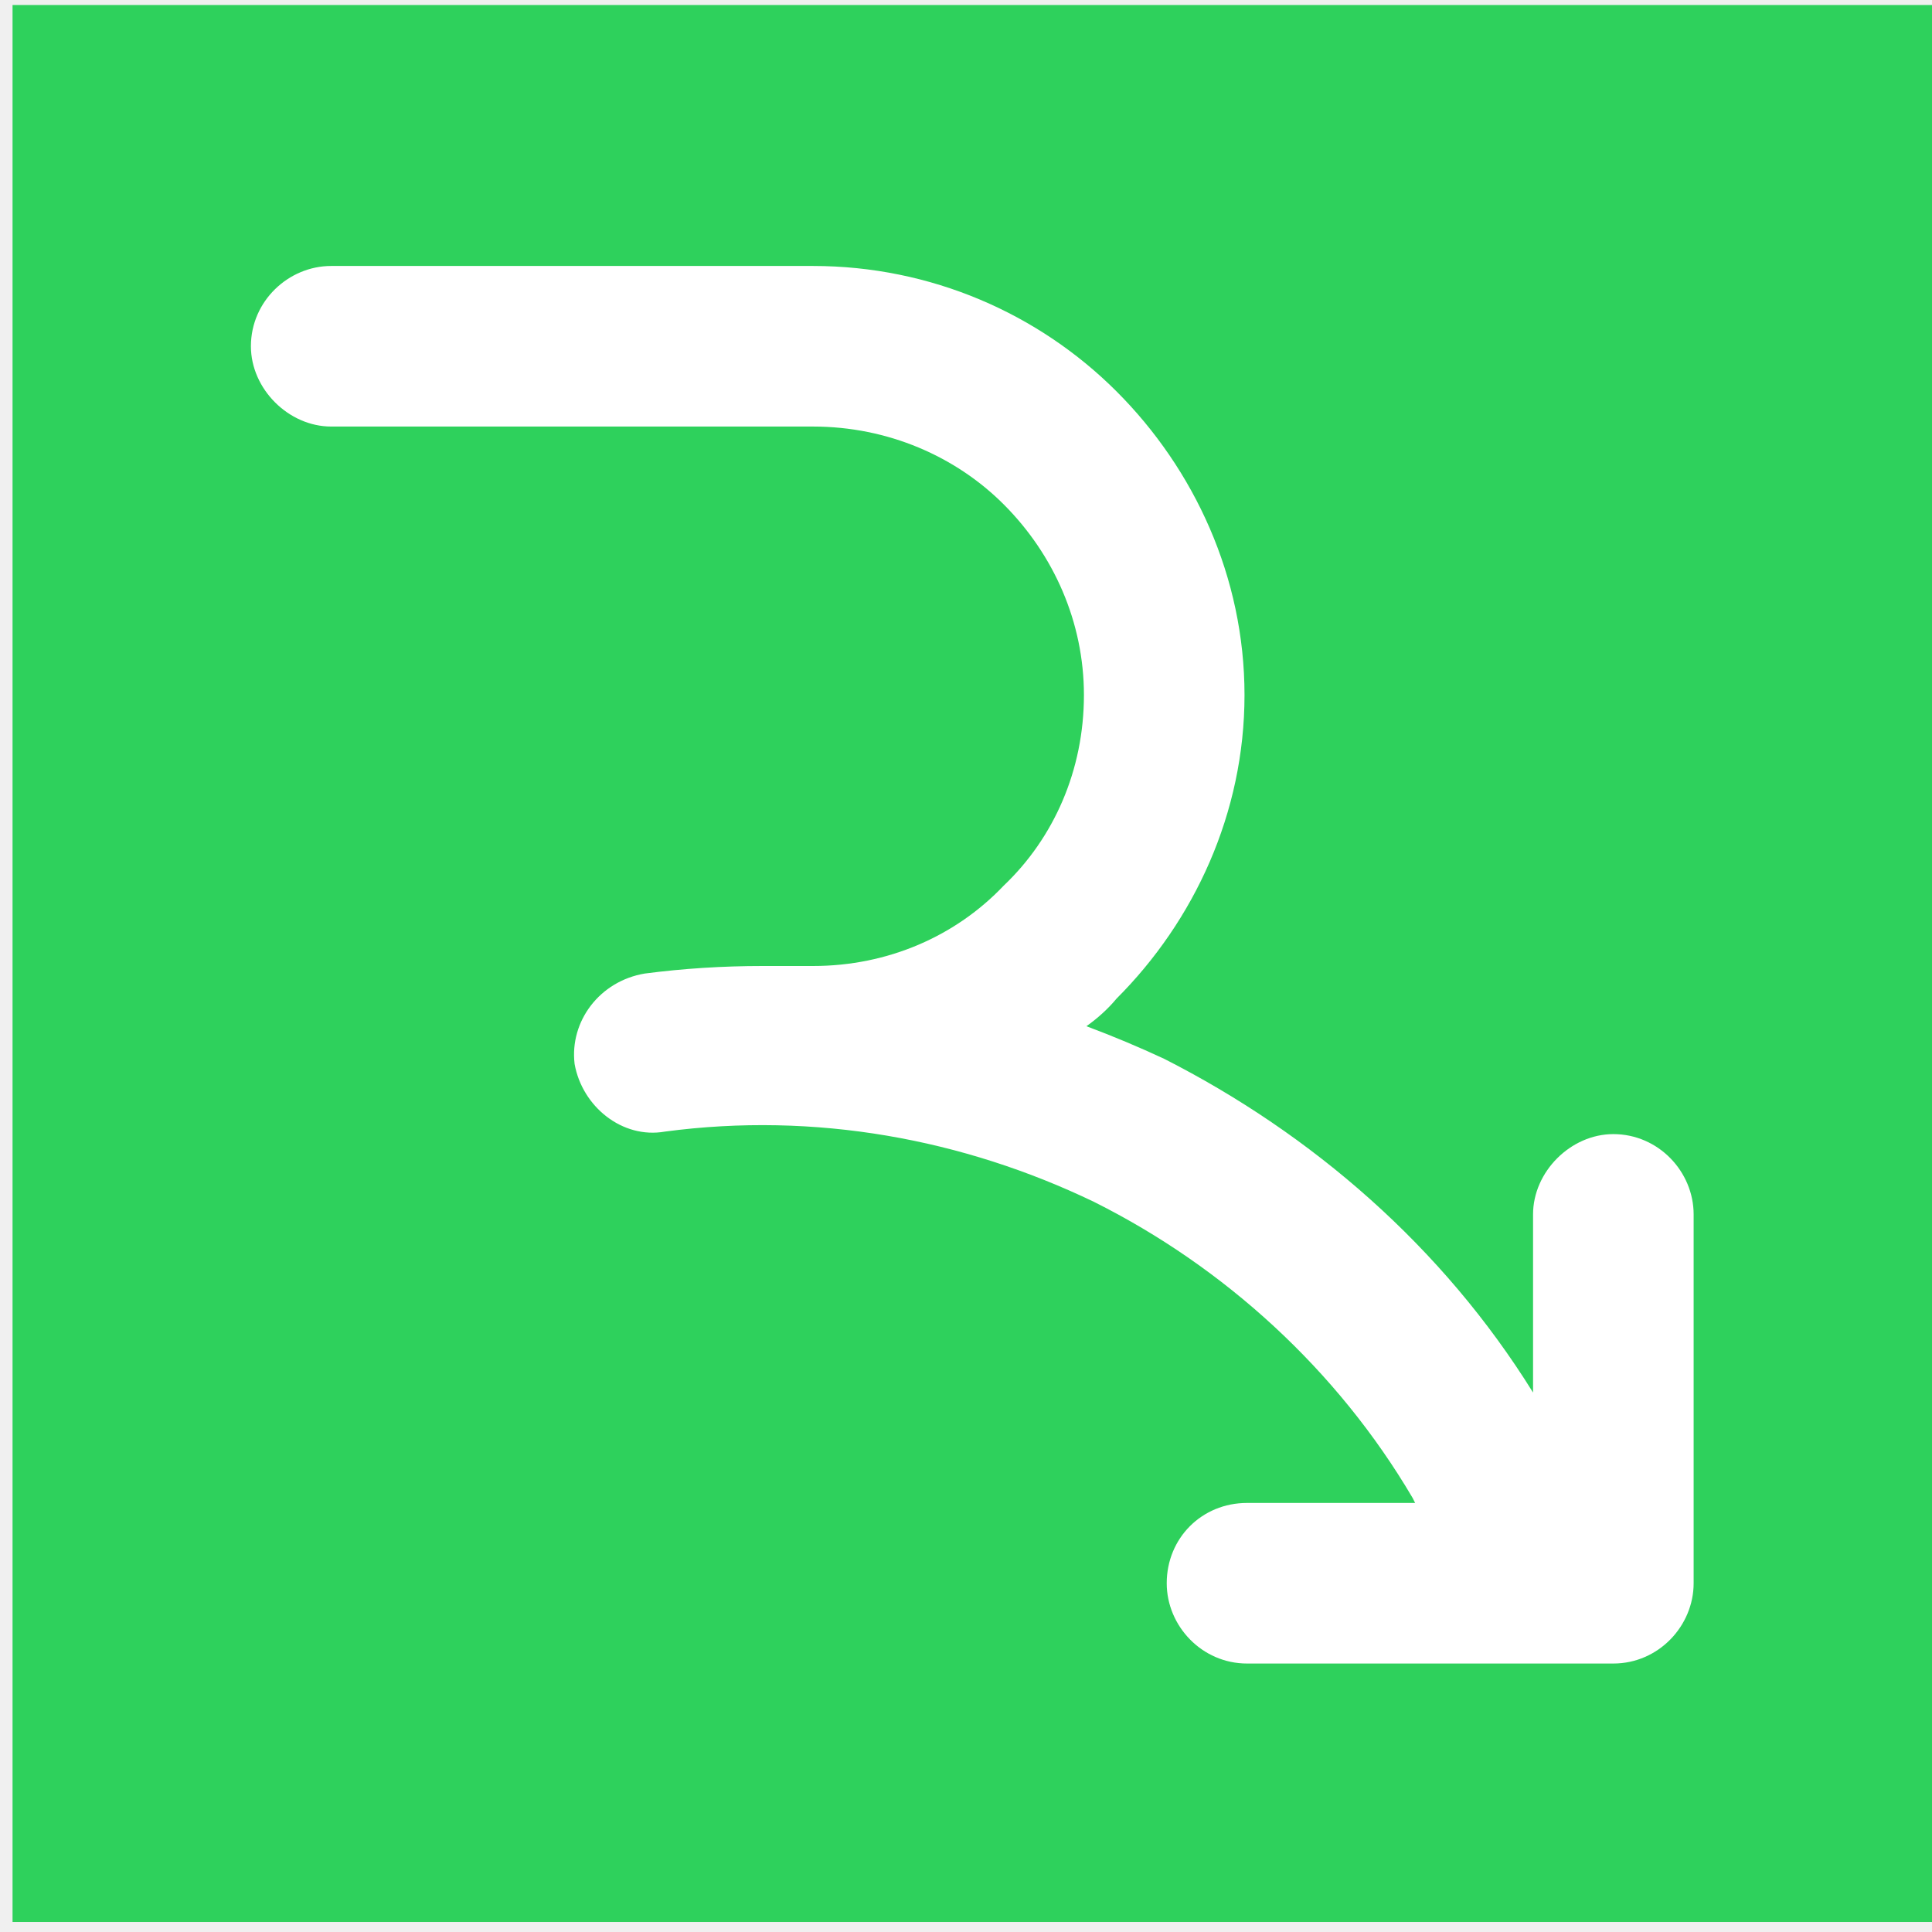
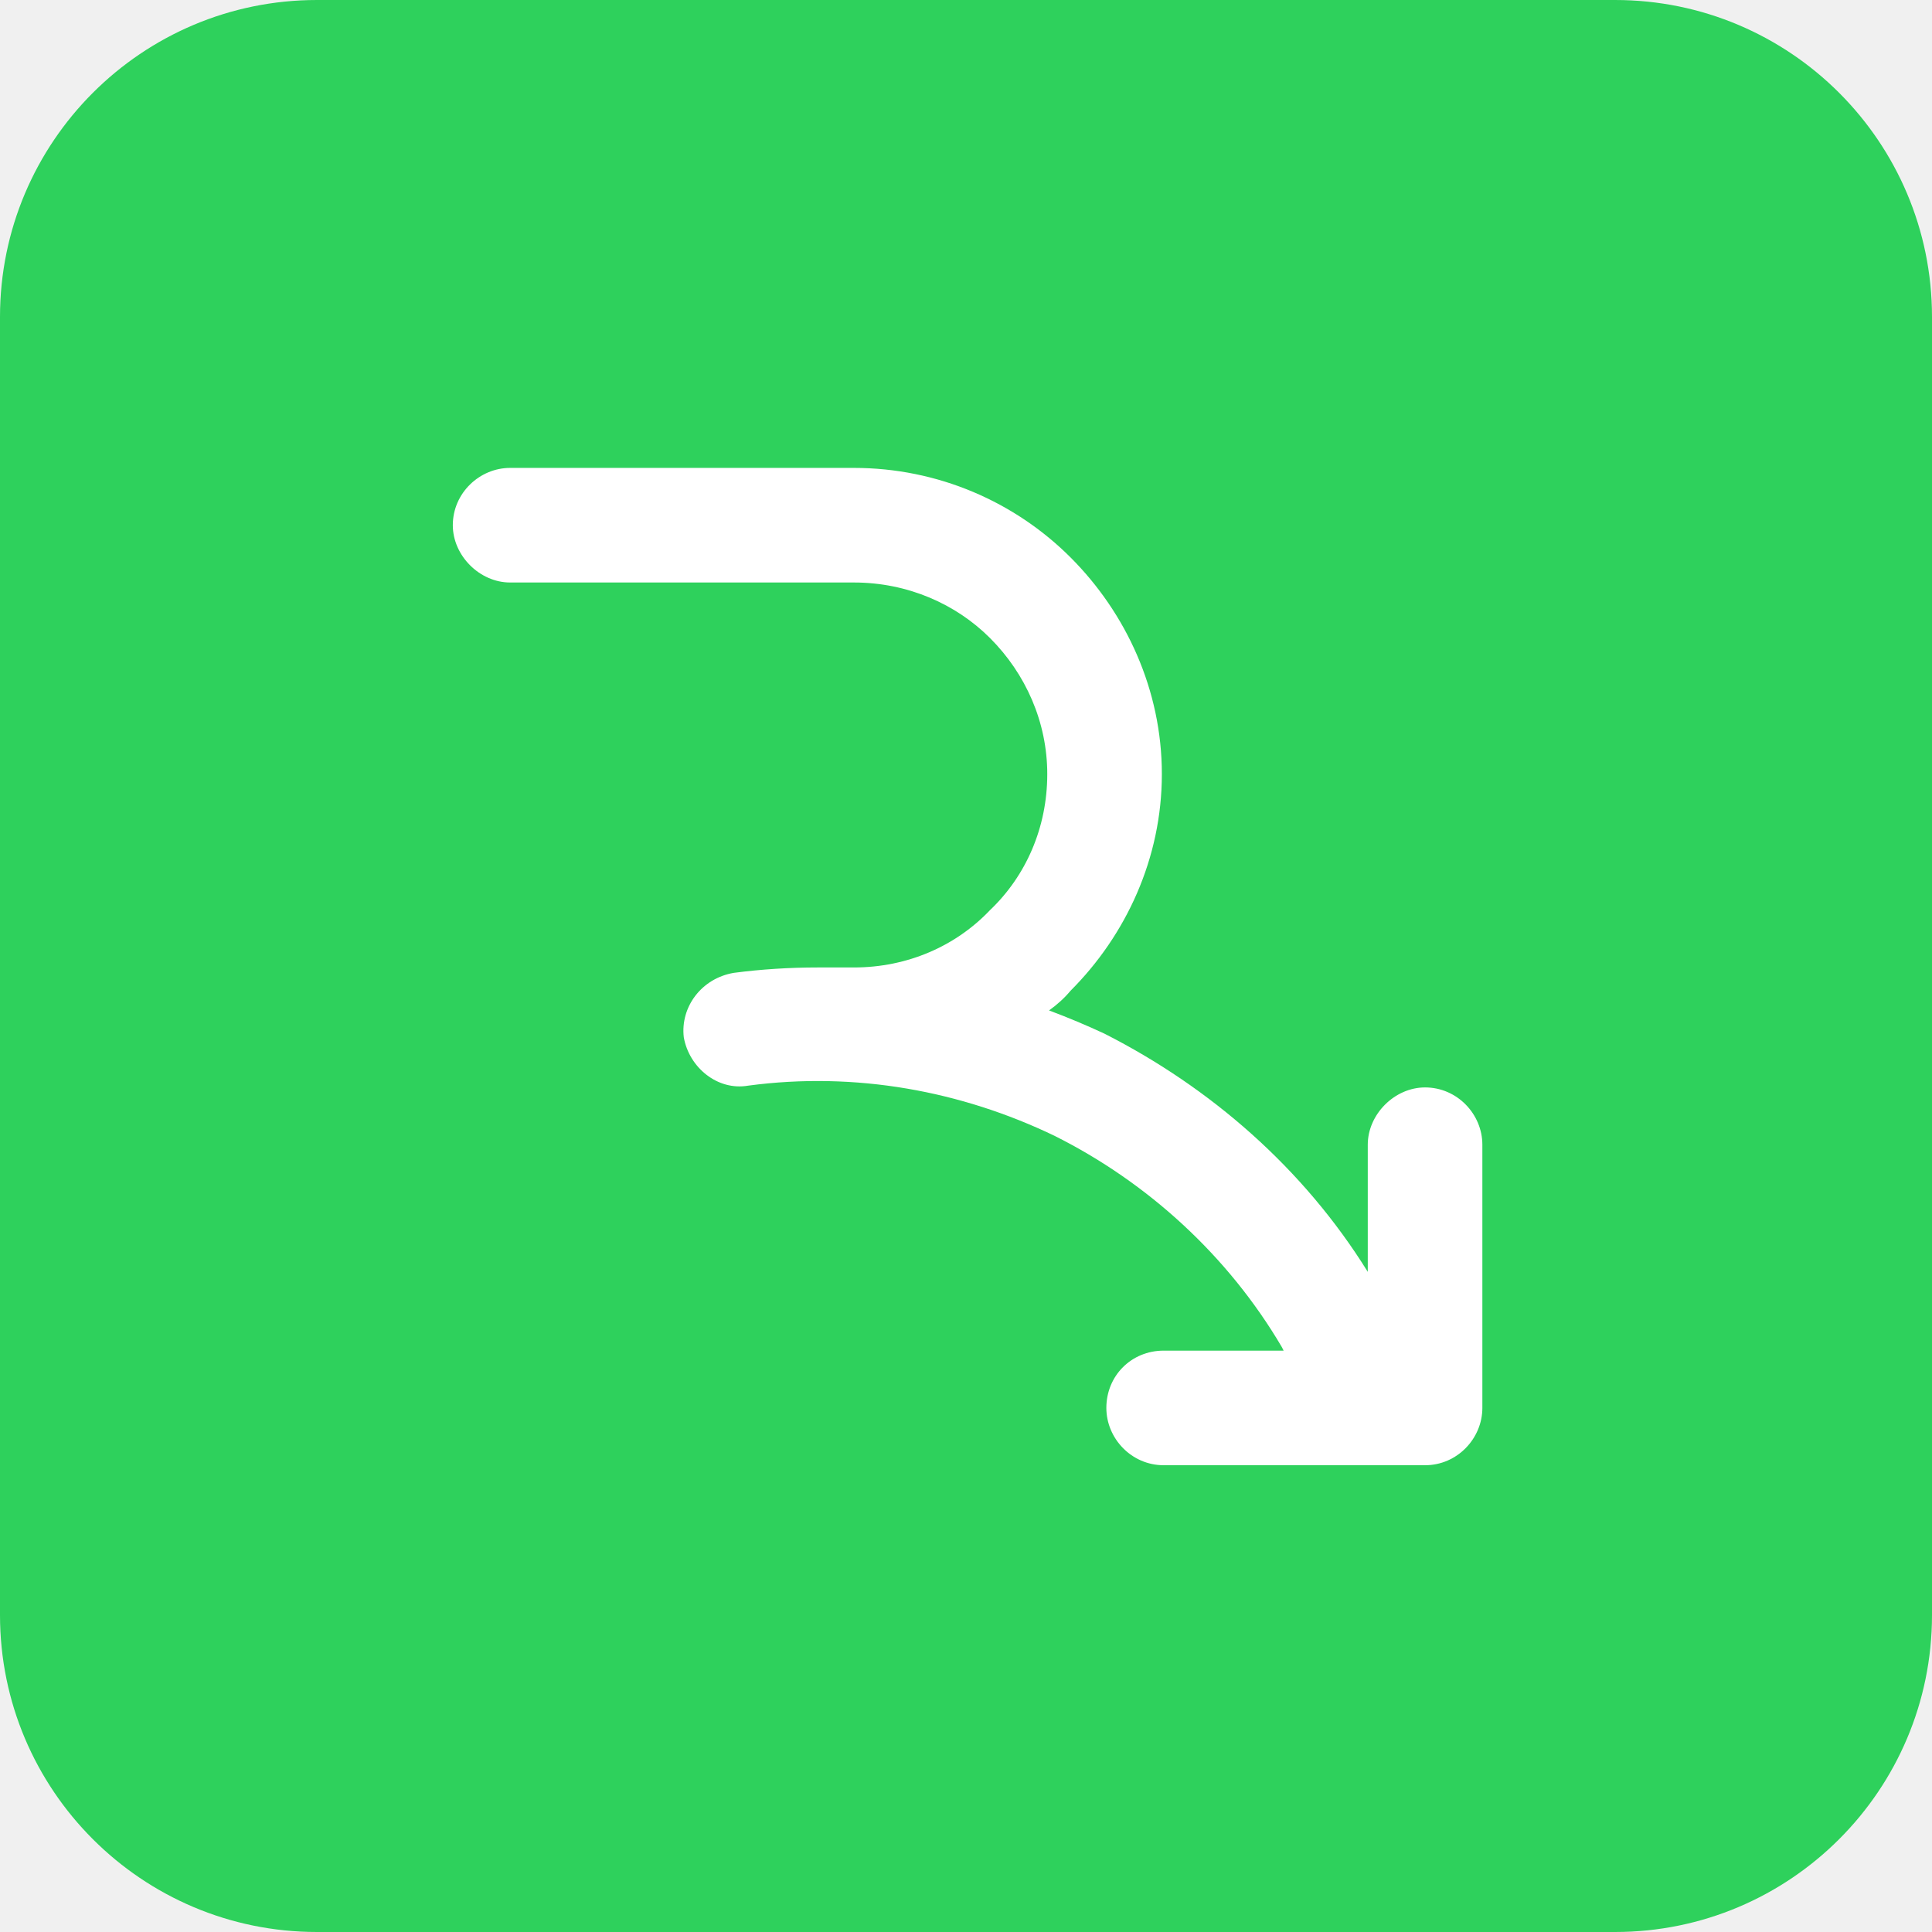
- <svg xmlns="http://www.w3.org/2000/svg" width="77" height="77" viewBox="0 0 77 77" fill="none">
-   <path d="M0.5 0.2H77V76.6H0.5V0.2Z" fill="#2ED15C" />
-   <path d="M49.7 66.3C47.9 66.3 46.5 64.8 46.5 63.1C46.5 61.3 47.9 59.9 49.7 59.9H56.4L56.3 59.7C53.3 54.6 48.8 50.5 43.6 47.9C38.4 45.4 32.5 44.3 26.5 45.1C24.8 45.4 23.2 44.1 22.9 42.4C22.7 40.7 23.9 39.1 25.7 38.8C27.233 38.6 28.8 38.5 30.4 38.5C30.533 38.5 30.667 38.5 30.8 38.5H32.4C35.4 38.5 38.1 37.3 40 35.3C42 33.4 43.2 30.7 43.2 27.7C43.2 24.8 42 22.1 40 20.1C38.1 18.2 35.4 17 32.4 17H13.2C11.5 17 10 15.5 10 13.8C10 12 11.5 10.6 13.2 10.6H32.4C37.1 10.6 41.4 12.5 44.5 15.6C47.6 18.7 49.6 23 49.6 27.7C49.6 32.4 47.6 36.7 44.5 39.8C44.167 40.2 43.767 40.567 43.3 40.9C44.367 41.3 45.4 41.733 46.4 42.2C52.3 45.2 57.5 49.7 61.1 55.5V48.4C61.1 46.7 62.6 45.2 64.3 45.2C66.1 45.2 67.5 46.7 67.5 48.4V63.1C67.5 64.8 66.1 66.3 64.3 66.3H49.7Z" fill="white" />
+ <svg xmlns="http://www.w3.org/2000/svg" width="512" height="512" viewBox="0 0 512 512" fill="none">
+   <rect width="512" height="512" rx="84" fill="#2ED15C" />
+   <path d="M308.379 388.3C299.838 388.3 293.195 381.182 293.195 373.116C293.195 364.575 299.838 357.932 308.379 357.932H340.171L339.696 356.983C325.461 332.783 304.108 313.328 279.434 300.991C254.76 289.128 226.764 283.909 198.294 287.705C190.227 289.128 182.635 282.96 181.211 274.893C180.262 266.826 185.956 259.234 194.497 257.811C201.773 256.862 209.207 256.387 216.799 256.387C217.432 256.387 218.065 256.387 218.697 256.387H226.289C240.525 256.387 253.336 250.693 262.352 241.203C271.842 232.187 277.536 219.376 277.536 205.141C277.536 191.38 271.842 178.568 262.352 169.078C253.336 160.062 240.525 154.368 226.289 154.368H135.184C127.118 154.368 120 147.251 120 139.184C120 130.643 127.118 124 135.184 124H226.289C248.591 124 268.995 133.016 283.705 147.725C298.414 162.435 307.905 182.839 307.905 205.141C307.905 227.442 298.414 247.846 283.705 262.556C282.123 264.454 280.225 266.194 278.011 267.775C283.072 269.673 287.975 271.73 292.72 273.944C320.716 288.179 345.391 309.532 362.473 337.053V303.363C362.473 295.297 369.59 288.179 377.657 288.179C386.198 288.179 392.841 295.297 392.841 303.363V373.116C392.841 381.182 386.198 388.3 377.657 388.3H308.379Z" fill="white" />
</svg>
